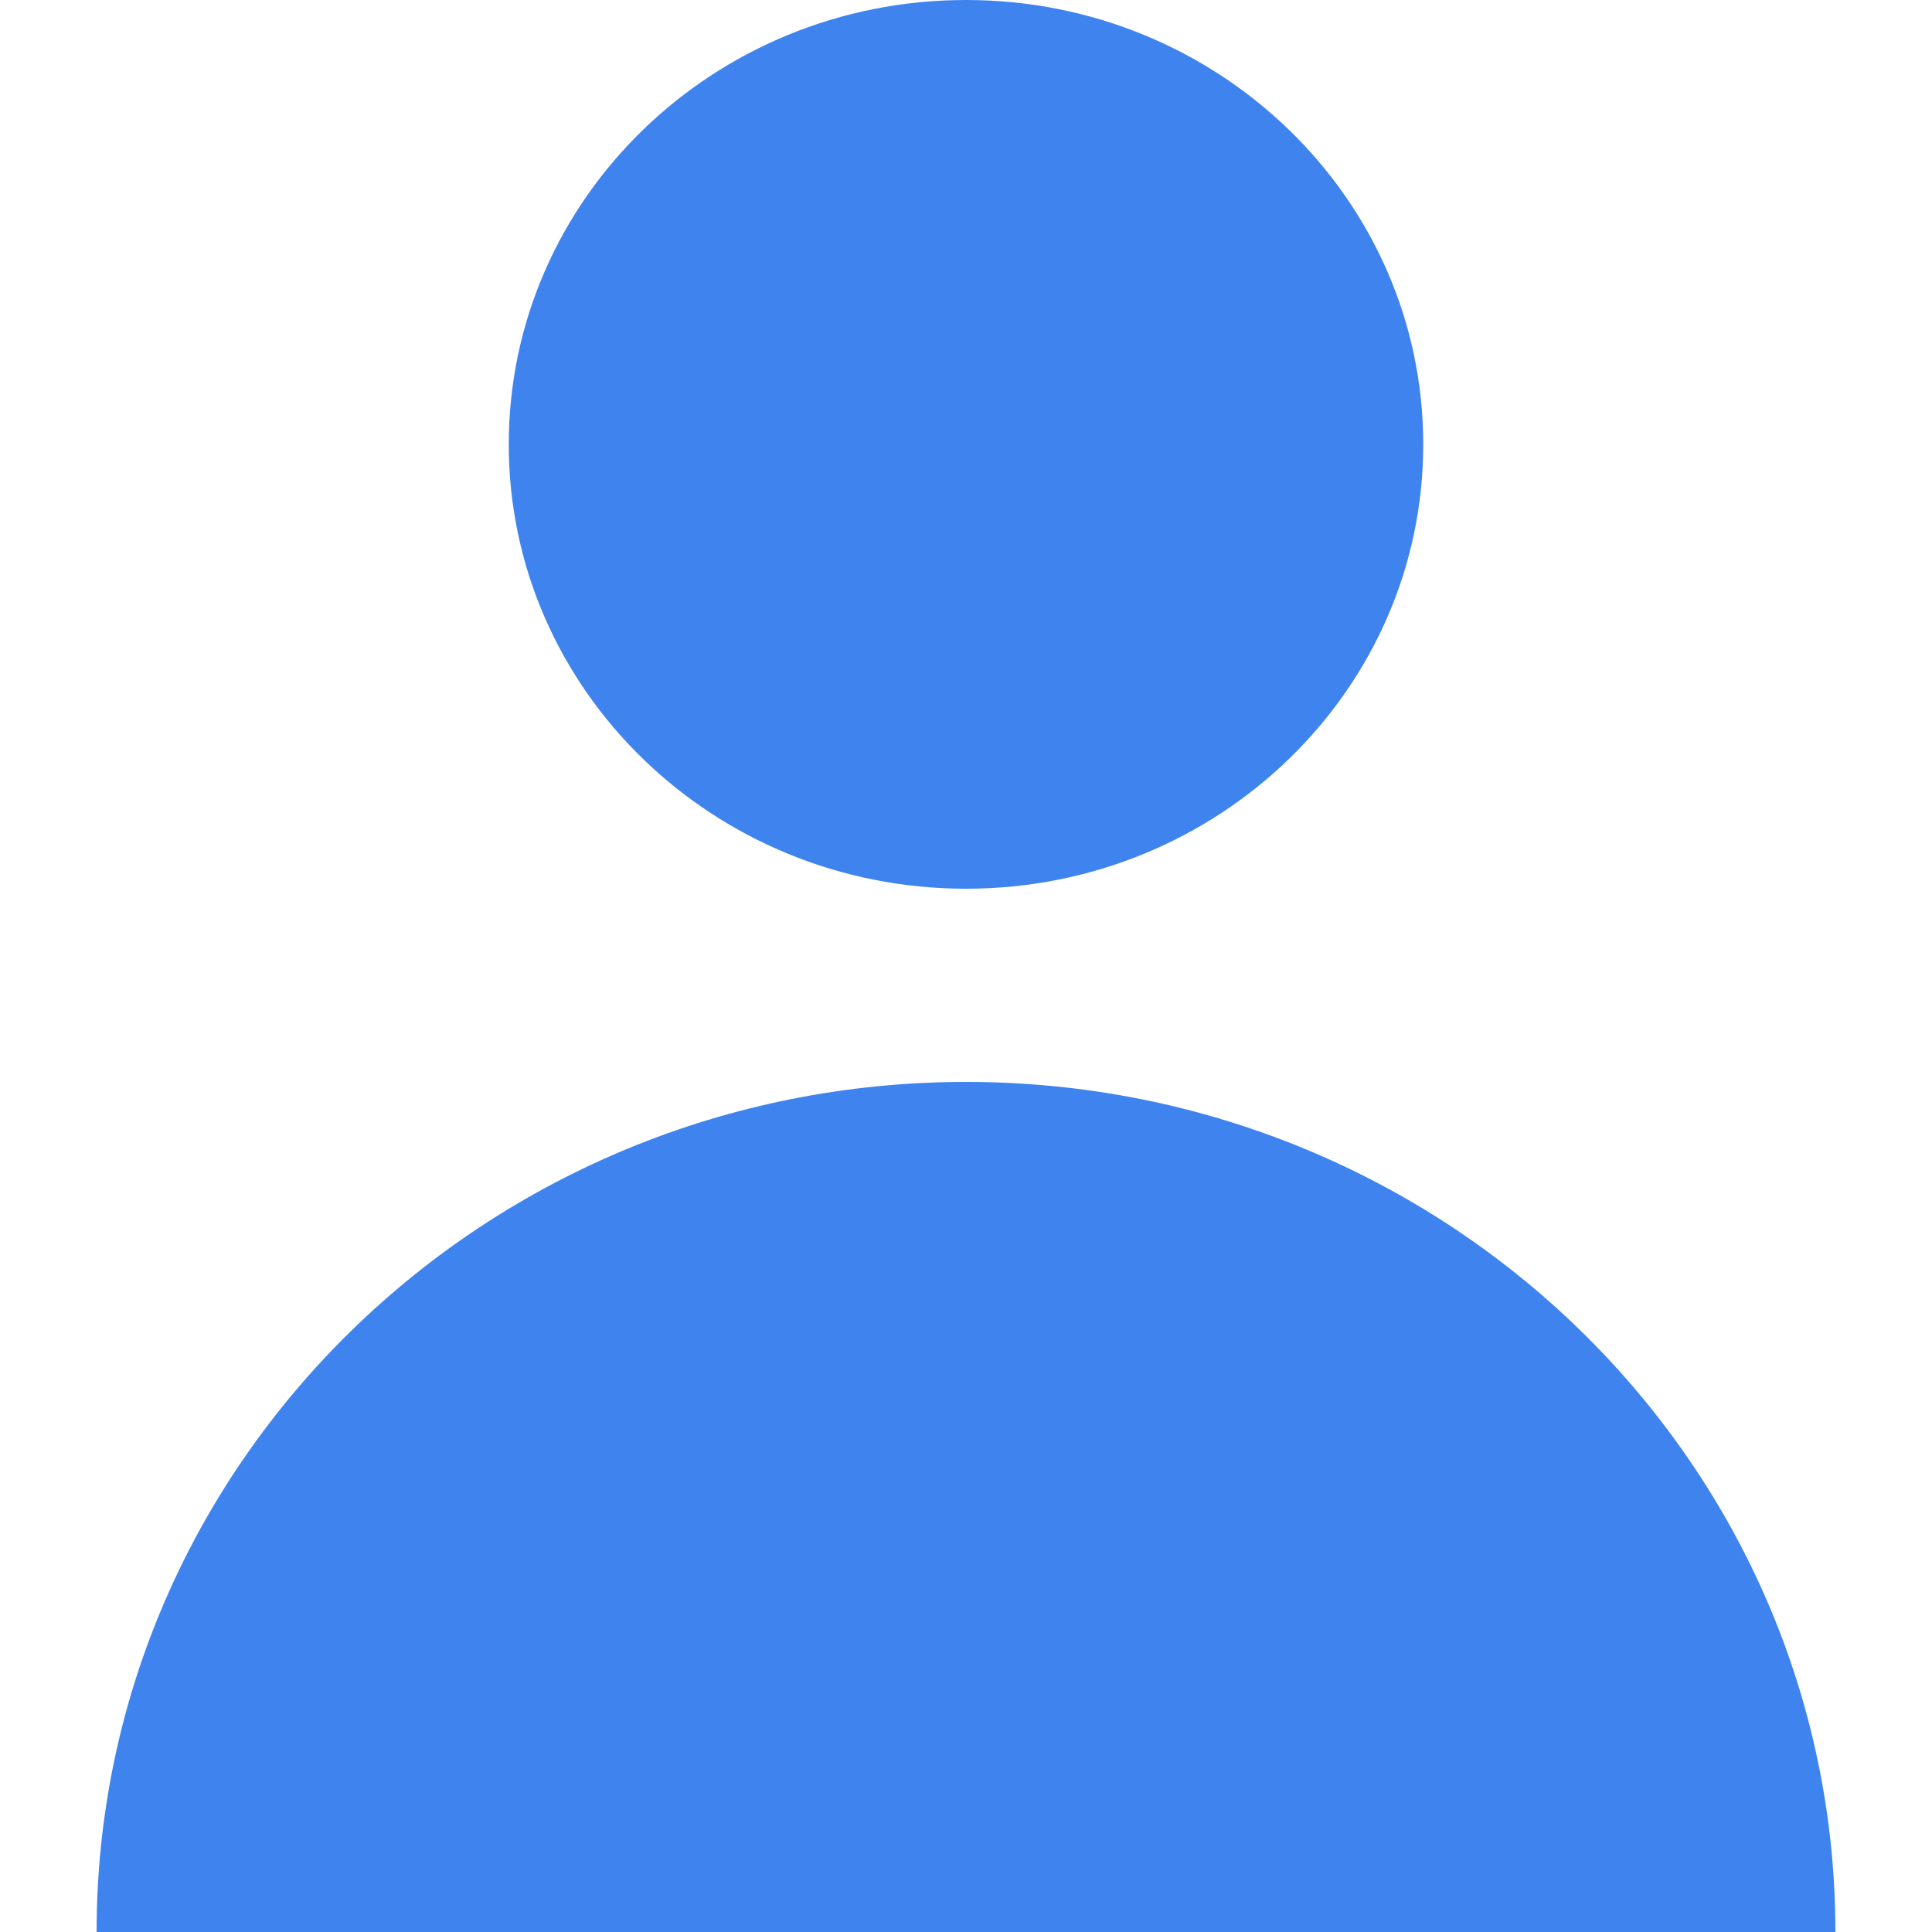
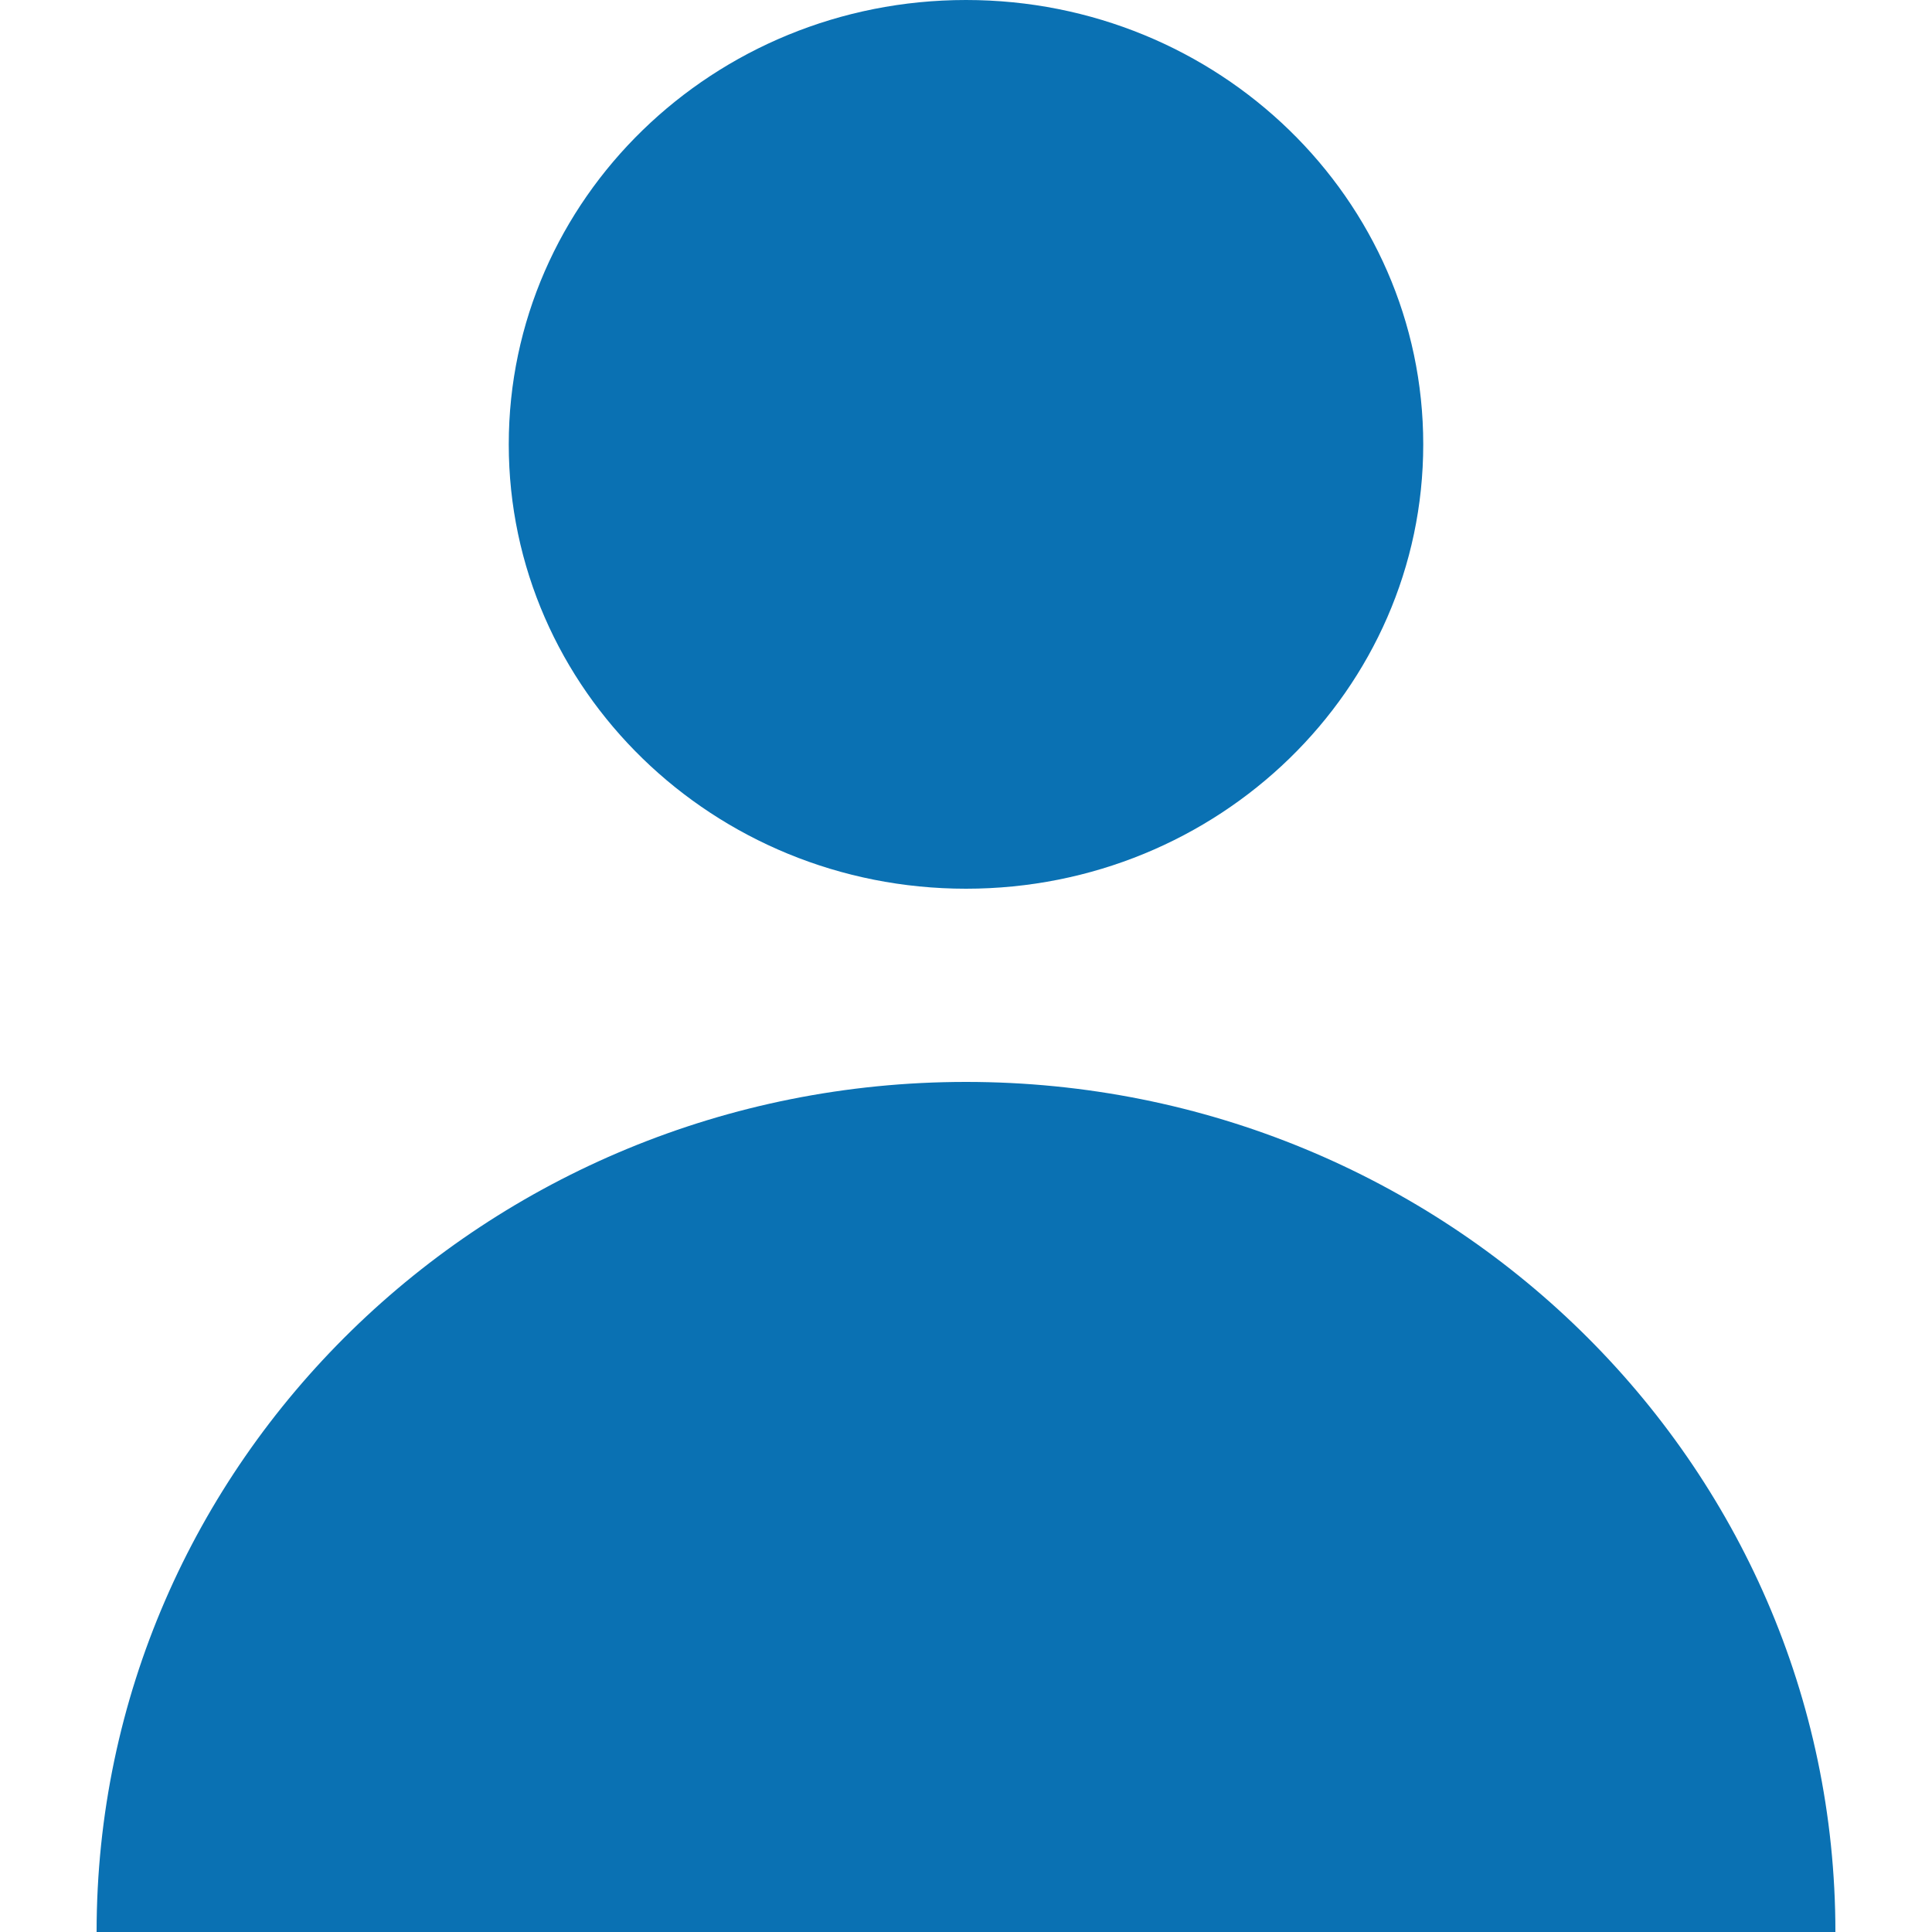
<svg xmlns="http://www.w3.org/2000/svg" version="1.1" id="Calque_1" x="0px" y="0px" viewBox="0 0 60 60" style="enable-background:new 0 0 60 60;" xml:space="preserve">
  <style type="text/css">
- 	.st0{fill:#3F83EF;}
+ 	.st0{fill:#0A71B3;}
</style>
  <path class="st0" d="M30,33.6C15.1,33.6,3,45.4,3,60h54C57,45.4,44.9,33.6,30,33.6z" />
  <ellipse class="st0" cx="30" cy="13.8" rx="14.2" ry="13.8" />
</svg>
